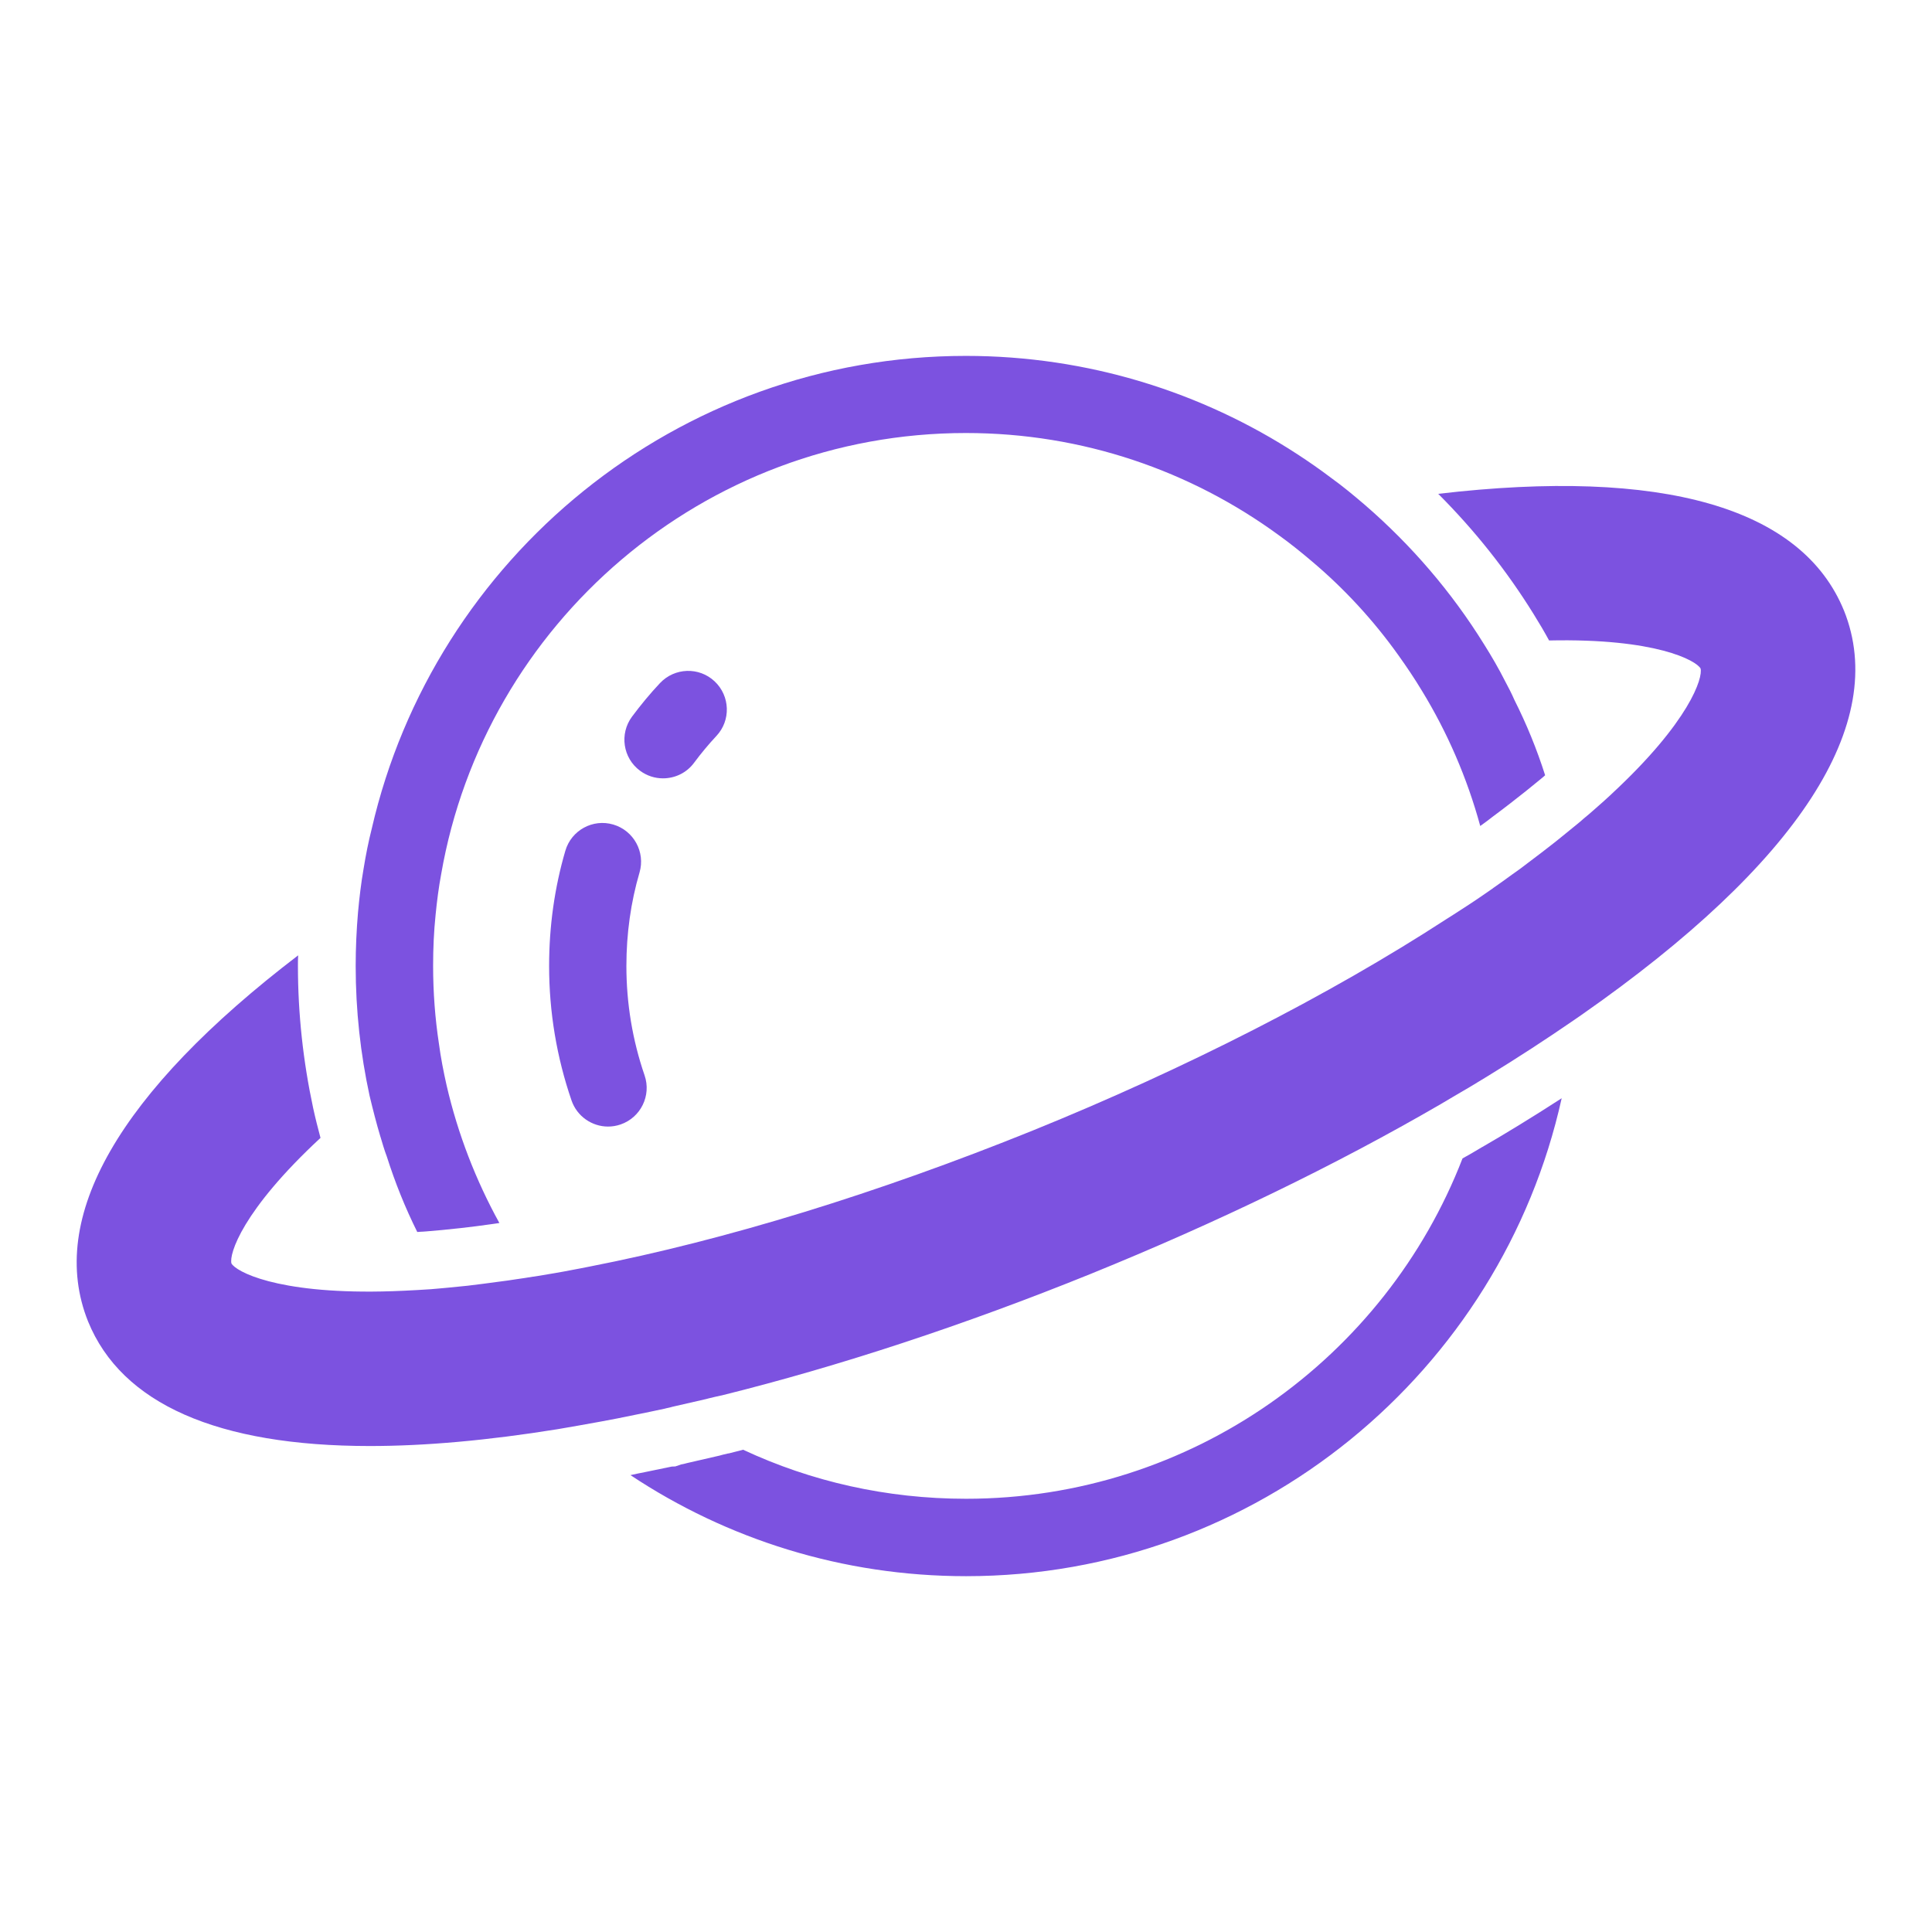
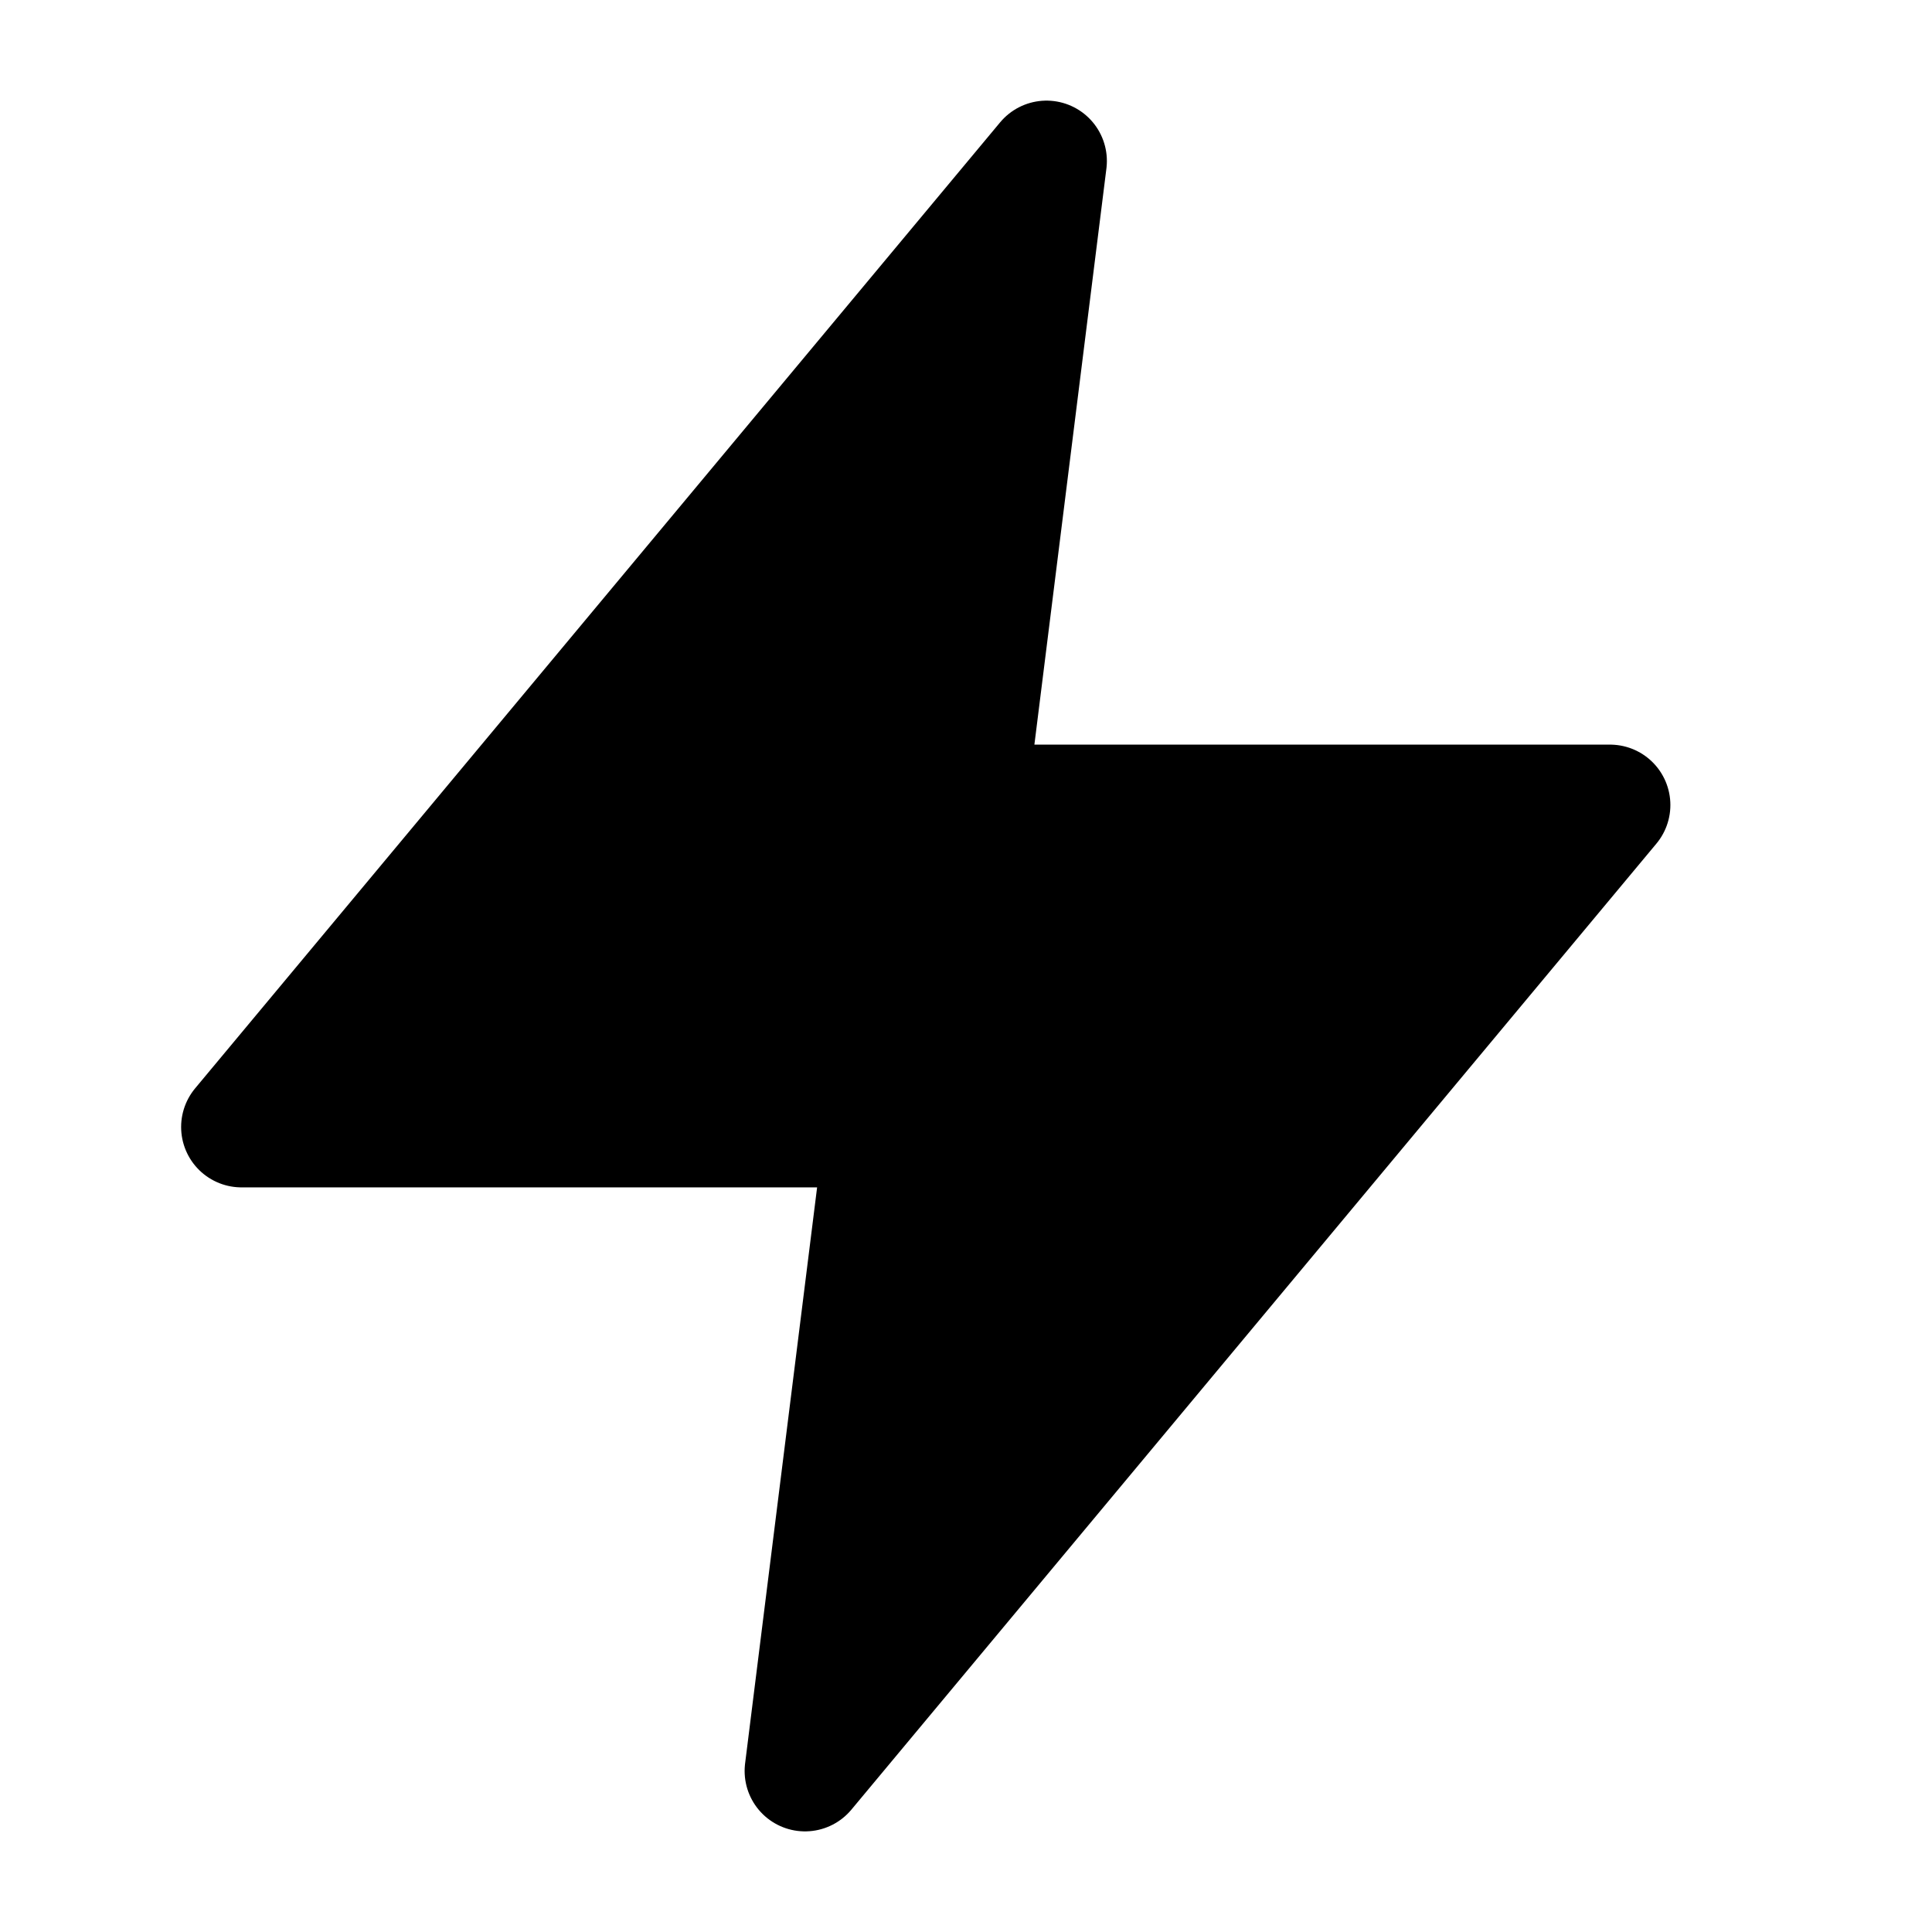
- <svg xmlns="http://www.w3.org/2000/svg" version="1.1" viewBox="-5 -10 100 100" id="svg6" width="100" height="100">
-   <defs id="defs6" />
-   <path d="m 71.72,49.369 -0.629,0.371 c -0.129,0.07 -0.262,0.148 -0.391,0.219 -3.988,10.309 -14.008,17.617 -25.699,17.617 -4.121,0 -8.031,-0.898 -11.539,-2.539 -0.129,0.039 -0.262,0.07 -0.391,0.102 l -0.352,0.09 h -0.027 l -0.25,0.059 -0.078,0.02 -0.109,0.031 c -0.559,0.129 -1.129,0.262 -1.699,0.391 -0.102,0.031 -0.199,0.051 -0.301,0.07 l -0.301,0.102 -0.184,0.008 c -0.27,0.059 -1.309,0.27 -1.309,0.27 -0.289,0.059 -0.559,0.109 -0.828,0.172 4.981,3.309 10.961,5.231 17.371,5.231 15.059,0 27.699,-10.602 30.828,-24.738 -0.75,0.488 -1.52,0.969 -2.289,1.441 -0.594,0.363 -1.203,0.727 -1.824,1.086 z" id="path1" style="fill:#7c52e0;fill-opacity:1" />
-   <path d="m 30.927,29.478 c 0.363,-0.488 0.75,-0.953 1.152,-1.383 0.758,-0.805 0.715,-2.07 -0.09,-2.828 -0.805,-0.758 -2.07,-0.715 -2.828,0.09 -0.508,0.539 -0.992,1.125 -1.449,1.738 -0.656,0.887 -0.473,2.141 0.414,2.797 0.359,0.266 0.773,0.395 1.188,0.395 0.617,0 1.223,-0.277 1.613,-0.809 z" id="path2" style="fill:#7c52e0;fill-opacity:1" />
-   <path d="m 26.743,32.678 c -1.059,-0.312 -2.172,0.297 -2.481,1.359 -0.559,1.906 -0.84,3.914 -0.84,5.961 0,2.379 0.391,4.723 1.16,6.961 0.285,0.828 1.062,1.352 1.891,1.352 0.215,0 0.434,-0.035 0.648,-0.109 1.043,-0.359 1.602,-1.496 1.242,-2.543 -0.625,-1.82 -0.941,-3.723 -0.941,-5.66 0,-1.668 0.227,-3.297 0.68,-4.84 0.309,-1.059 -0.301,-2.168 -1.359,-2.481 z" id="path3" style="fill:#7c52e0;fill-opacity:1" />
-   <path d="m 14.692,48.838 c 0.102,0.34 0.199,0.68 0.328,1.02 0.43,1.352 0.949,2.648 1.578,3.91 0.102,-0.012 0.211,-0.012 0.32,-0.02 l 0.16,-0.012 0.801,-0.07 c 0.371,-0.039 0.672,-0.07 0.98,-0.102 0.512,-0.059 1.02,-0.121 1.559,-0.199 l 0.219,-0.031 c 0.07,-0.012 0.141,-0.02 0.211,-0.031 -1.219,-2.211 -2.148,-4.602 -2.731,-7.121 -0.16,-0.711 -0.301,-1.43 -0.398,-2.16 -0.199,-1.309 -0.301,-2.66 -0.301,-4.031 0,-0.898 0.039,-1.781 0.129,-2.648 0.07,-0.711 0.16,-1.41 0.289,-2.102 2.25,-12.949 13.57,-22.828 27.16,-22.828 6.051,0 11.648,1.961 16.211,5.301 0.57,0.41 1.129,0.859 1.672,1.32 1.691,1.422 3.211,3.07 4.5,4.879 0.43,0.602 0.84,1.211 1.219,1.84 1.32,2.16 2.34,4.512 3.019,7 0.238,-0.172 0.43,-0.309 0.629,-0.469 0.648,-0.48 1.211,-0.922 1.738,-1.34 0.281,-0.23 0.5,-0.41 0.711,-0.578 0.102,-0.078 0.191,-0.16 0.281,-0.238 -0.43,-1.352 -0.961,-2.648 -1.59,-3.898 -0.141,-0.328 -0.309,-0.648 -0.48,-0.969 -0.328,-0.648 -0.699,-1.289 -1.09,-1.91 -1.68,-2.711 -3.769,-5.141 -6.172,-7.219 -0.57,-0.488 -1.148,-0.969 -1.762,-1.41 -0.559,-0.422 -1.141,-0.828 -1.73,-1.211 -4.941,-3.219 -10.852,-5.09 -17.16,-5.09 -14.961,0 -27.531,10.469 -30.75,24.469 -0.172,0.68 -0.309,1.371 -0.422,2.07 -0.129,0.738 -0.219,1.5 -0.289,2.262 -0.078,0.91 -0.121,1.84 -0.121,2.781 0,2.301 0.25,4.551 0.719,6.711 0.172,0.715 0.352,1.426 0.562,2.125 z" id="path4" style="fill:#7c52e0;fill-opacity:1" />
-   <path d="m 90.442,21.6 c -2.18,-5.34 -9.41,-7.398 -21,-6.039 1.891,1.891 3.539,3.969 4.93,6.211 0.289,0.461 0.559,0.922 0.809,1.379 5.539,-0.121 7.609,1.039 7.84,1.449 0.129,0.469 -0.551,2.731 -4.59,6.481 -0.02,0.02 -0.031,0.031 -0.039,0.039 -0.262,0.238 -0.52,0.48 -0.801,0.719 -0.199,0.18 -0.41,0.359 -0.629,0.539 -0.109,0.102 -0.219,0.191 -0.34,0.289 -0.238,0.199 -0.5,0.41 -0.762,0.621 -0.129,0.102 -0.262,0.211 -0.398,0.32 -0.43,0.34 -0.891,0.691 -1.371,1.051 -0.27,0.211 -0.539,0.41 -0.828,0.609 -0.32,0.23 -0.641,0.469 -0.98,0.699 0,0.012 -0.012,0.012 -0.012,0.012 -0.27,0.191 -0.551,0.379 -0.828,0.57 -0.281,0.191 -0.559,0.371 -0.852,0.559 -0.25,0.16 -0.5,0.328 -0.762,0.488 -6,3.898 -13.48,7.719 -21.379,10.922 -8.012,3.238 -15.871,5.66 -22.93,7.039 -0.301,0.059 -0.602,0.121 -0.891,0.172 -0.609,0.121 -1.219,0.219 -1.82,0.32 -0.07,0.012 -0.129,0.02 -0.199,0.031 h -0.02 c -0.289,0.051 -0.57,0.09 -0.84,0.129 -0.309,0.051 -0.609,0.09 -0.91,0.129 -0.57,0.078 -1.109,0.148 -1.641,0.211 -0.352,0.039 -0.691,0.07 -1.02,0.102 -0.301,0.031 -0.59,0.051 -0.879,0.078 -0.48,0.031 -0.93,0.059 -1.371,0.078 -0.398,0.02 -0.781,0.031 -1.148,0.039 -5.512,0.109 -7.57,-1.039 -7.801,-1.449 -0.129,-0.48 0.551,-2.738 4.609,-6.5 -0.129,-0.488 -0.262,-1 -0.379,-1.539 -0.52,-2.422 -0.789,-4.891 -0.789,-7.359 0,-0.18 0,-0.371 0.012,-0.551 -9.273,7.082 -13.023,13.59 -10.875,18.949 1.738,4.269 6.719,6.449 14.59,6.449 2.859,0 6.102,-0.289 9.711,-0.871 0.172,-0.031 0.34,-0.059 0.52,-0.09 0.172,-0.031 0.352,-0.059 0.52,-0.09 l 1.219,-0.219 c 0.57,-0.102 1.148,-0.219 1.73,-0.34 0.531,-0.109 1.051,-0.211 1.578,-0.328 0.012,0 0.031,-0.012 0.039,-0.012 0.051,-0.012 0.09,-0.02 0.141,-0.031 0.07,-0.012 0.129,-0.031 0.199,-0.051 0.578,-0.129 1.16,-0.262 1.738,-0.398 0.051,-0.012 0.102,-0.031 0.148,-0.039 0.211,-0.051 0.422,-0.102 0.641,-0.148 h 0.012 c 6.09,-1.512 12.559,-3.641 19.102,-6.289 6.551,-2.66 12.68,-5.629 18.109,-8.781 0.219,-0.129 0.441,-0.262 0.66,-0.391 0.59,-0.34 1.18,-0.691 1.762,-1.051 1.57,-0.961 3.059,-1.93 4.481,-2.91 0.129,-0.09 0.262,-0.18 0.391,-0.27 11.242,-7.848 15.941,-15.09 13.594,-20.938 z" id="path5" style="fill:#7c52e0;fill-opacity:1" />
+ <svg xmlns="http://www.w3.org/2000/svg" width="24" height="24" viewBox="0 0 24 24" fill="none">
+   <path d="M13 2L3 14h8l-1 8 10-12h-8l1-8z" fill="black" stroke="black" stroke-width="1.5" stroke-linecap="round" stroke-linejoin="round" />
</svg>
